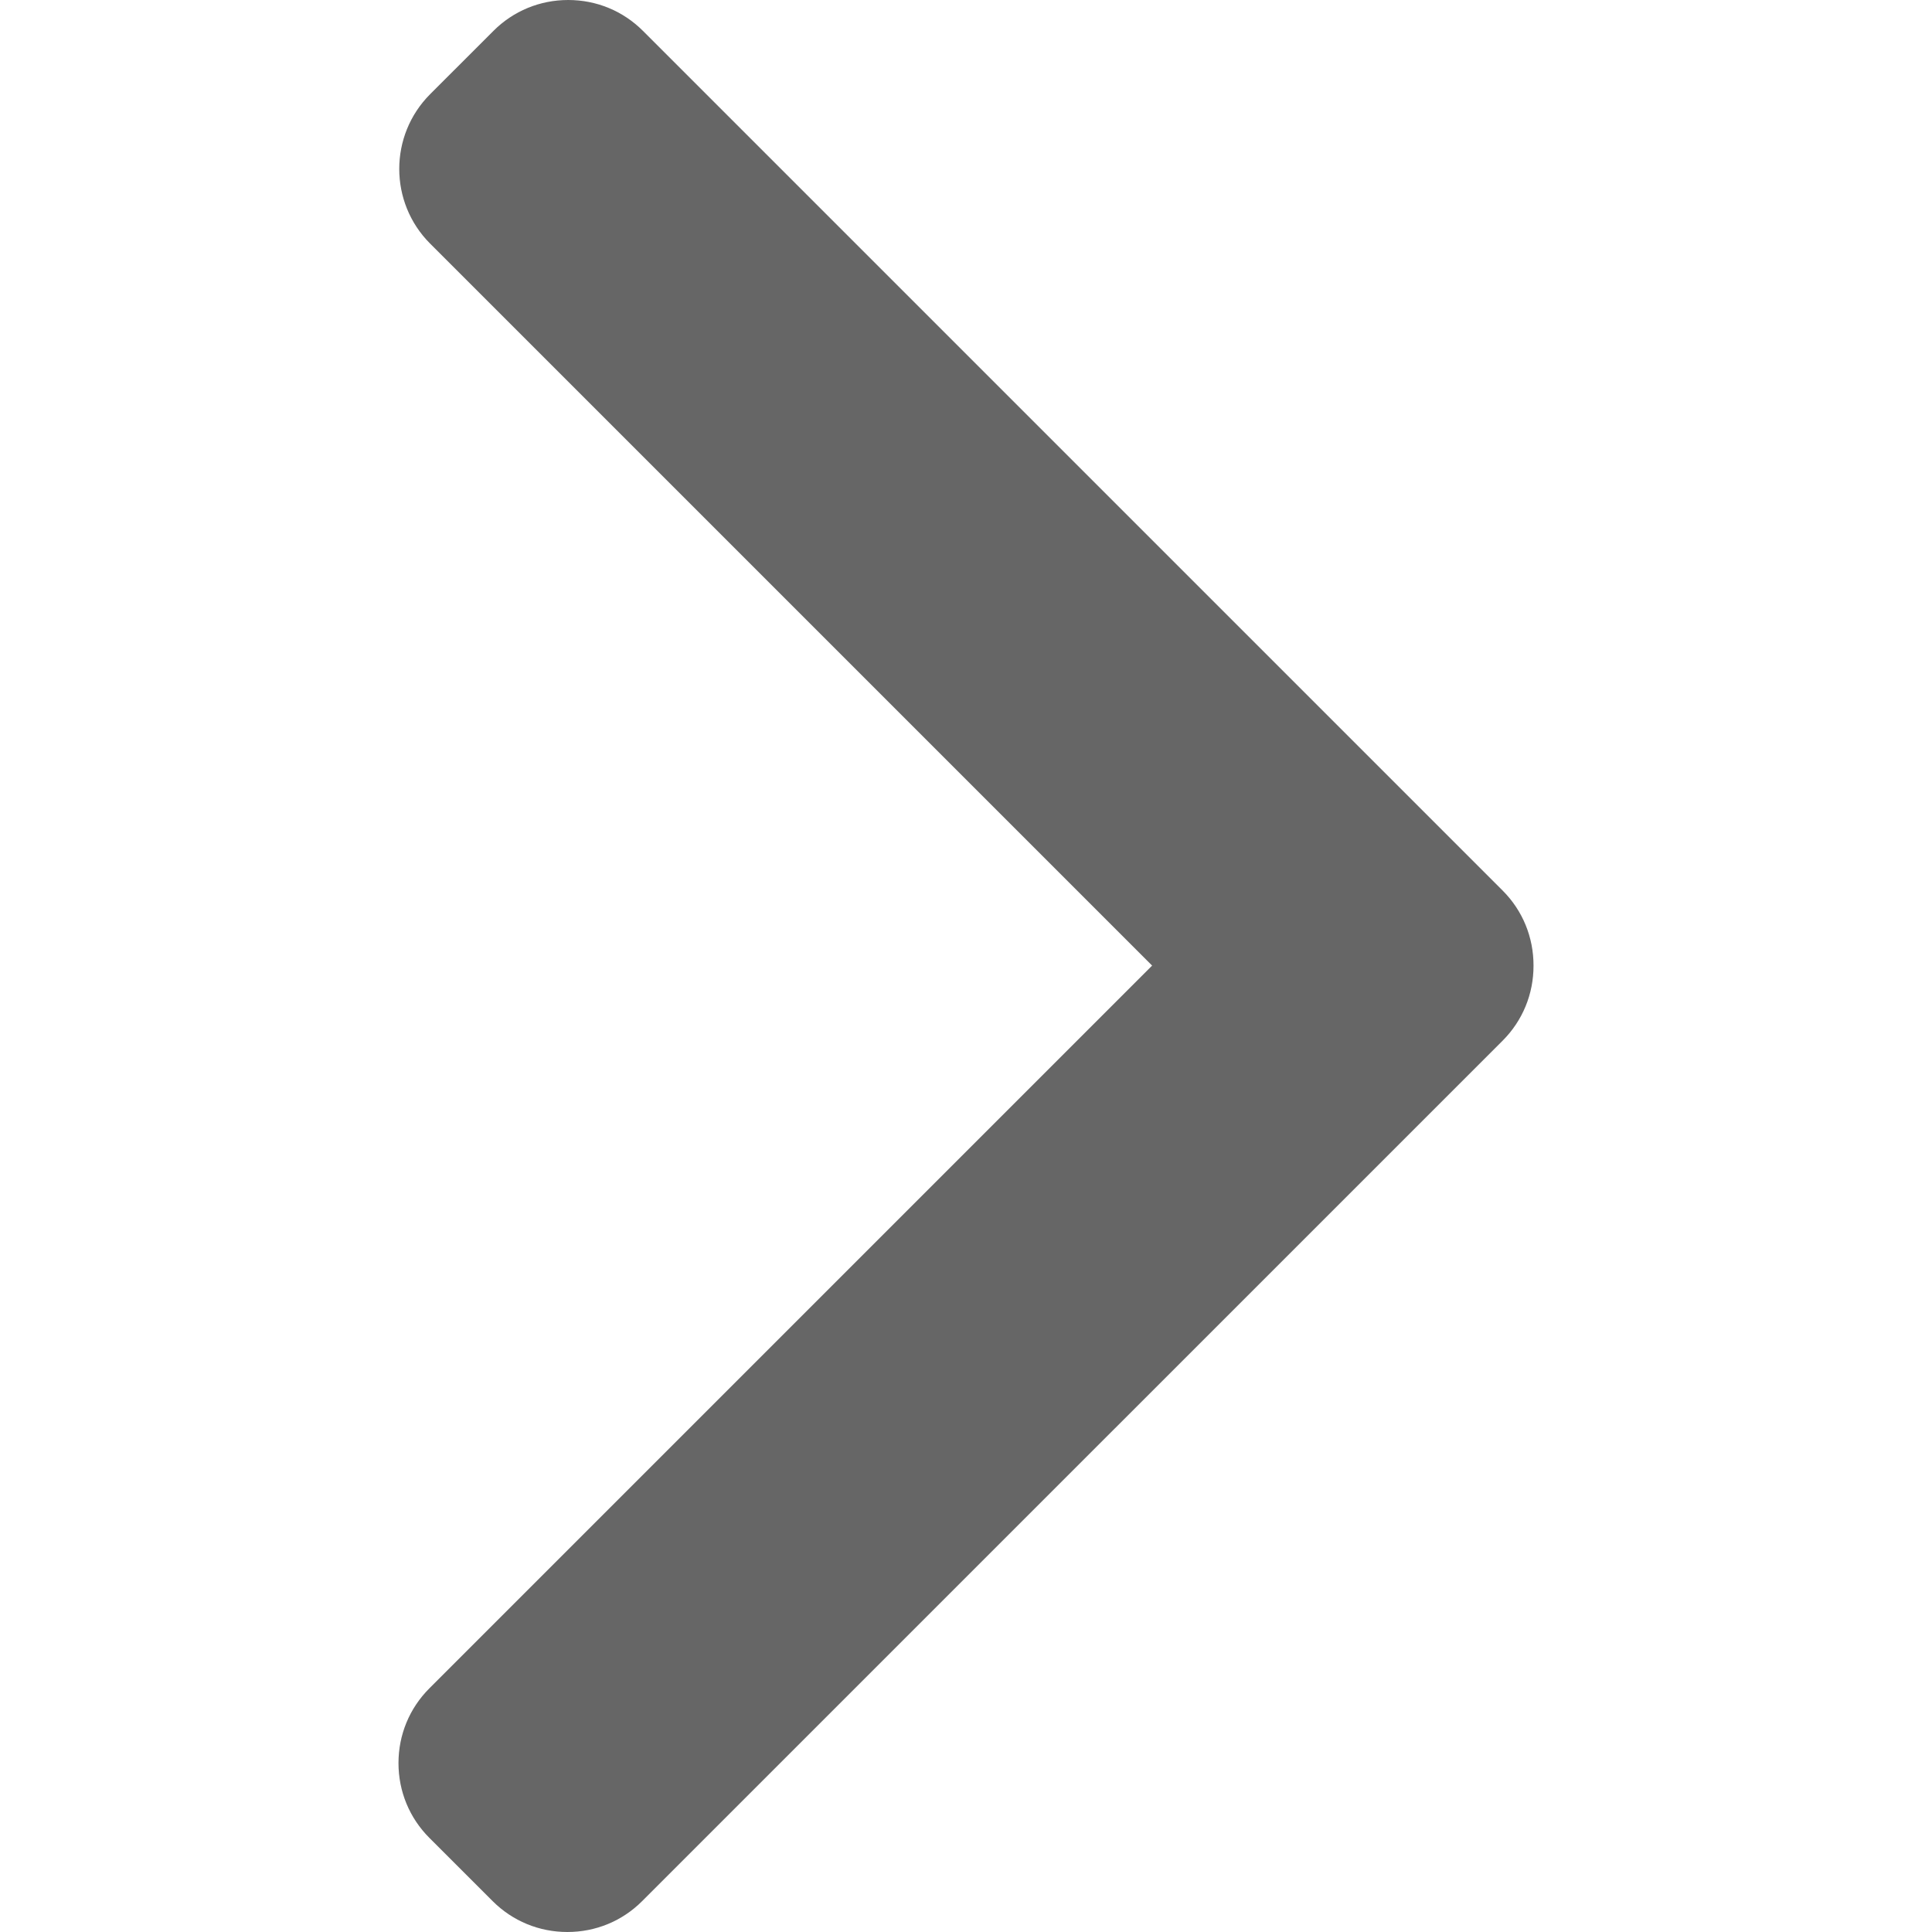
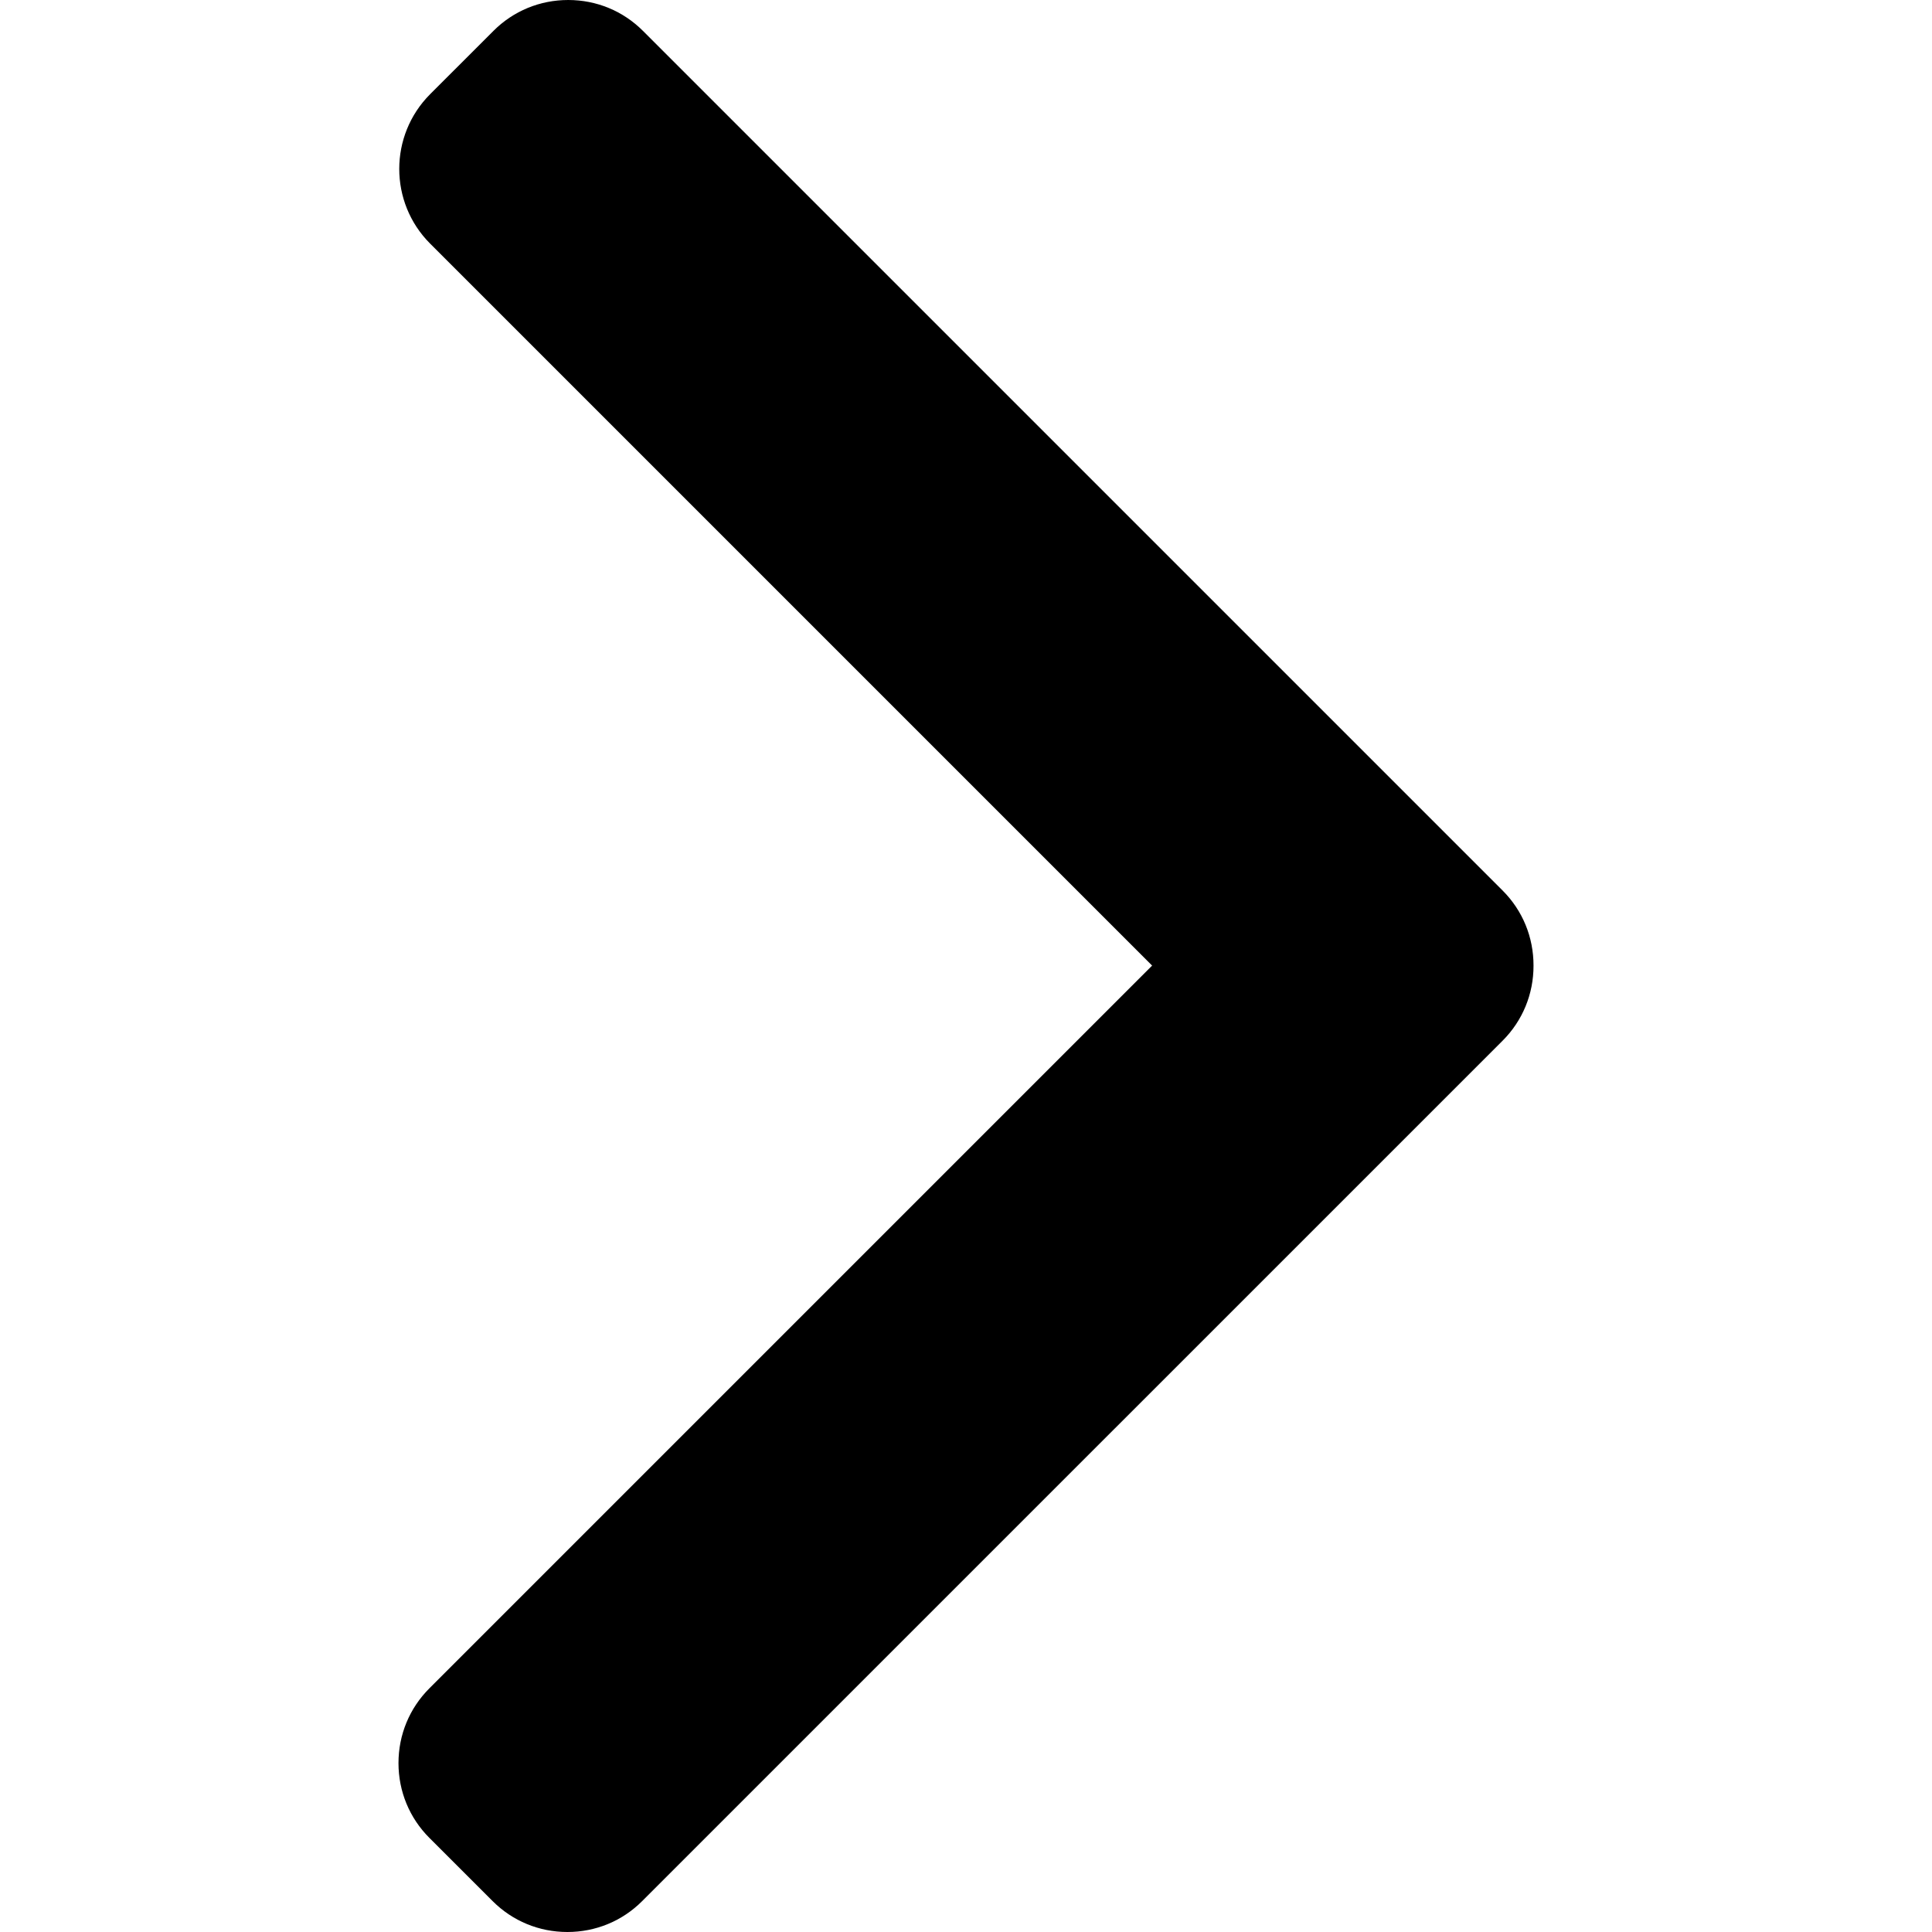
- <svg xmlns="http://www.w3.org/2000/svg" version="1.1" width="512" height="512" x="0" y="0" viewBox="0 0 492.004 492.004" style="enable-background:new 0 0 512 512" xml:space="preserve" class="" id="svg40">
-   <defs id="defs44" />
-   <g id="g38">
-     <g id="g6">
-       <g id="g4">
-         <path d="M382.678,226.804L163.73,7.86C158.666,2.792,151.906,0,144.698,0s-13.968,2.792-19.032,7.86l-16.124,16.12    c-10.492,10.504-10.492,27.576,0,38.064L293.398,245.9l-184.06,184.06c-5.064,5.068-7.86,11.824-7.86,19.028    c0,7.212,2.796,13.968,7.86,19.04l16.124,16.116c5.068,5.068,11.824,7.86,19.032,7.86s13.968-2.792,19.032-7.86L382.678,265    c5.076-5.084,7.864-11.872,7.848-19.088C390.542,238.668,387.754,231.884,382.678,226.804z" fill="#000000" data-original="#000000" style="fill:#666666;fill-opacity:1" class="" id="path2" />
+ <svg xmlns="http://www.w3.org/2000/svg" version="1.1" width="512" height="512" x="0" y="0" viewBox="0 0 492.004 492.004" style="enable-background:new 0 0 512 512" xml:space="preserve" class="">
+   <g>
+     <g>
+       <g>
+         <path d="M382.678,226.804L163.73,7.86C158.666,2.792,151.906,0,144.698,0s-13.968,2.792-19.032,7.86l-16.124,16.12    c-10.492,10.504-10.492,27.576,0,38.064L293.398,245.9l-184.06,184.06c-5.064,5.068-7.86,11.824-7.86,19.028    c0,7.212,2.796,13.968,7.86,19.04l16.124,16.116c5.068,5.068,11.824,7.86,19.032,7.86s13.968-2.792,19.032-7.86L382.678,265    c5.076-5.084,7.864-11.872,7.848-19.088C390.542,238.668,387.754,231.884,382.678,226.804z" fill="#000000" data-original="#000000" style="" class="" />
      </g>
    </g>
-     <g id="g8">
+     <g>
</g>
-     <g id="g10">
+     <g>
</g>
-     <g id="g12">
+     <g>
</g>
-     <g id="g14">
+     <g>
</g>
-     <g id="g16">
+     <g>
</g>
-     <g id="g18">
+     <g>
</g>
-     <g id="g20">
+     <g>
</g>
-     <g id="g22">
+     <g>
</g>
-     <g id="g24">
+     <g>
</g>
-     <g id="g26">
+     <g>
</g>
-     <g id="g28">
+     <g>
</g>
-     <g id="g30">
+     <g>
</g>
-     <g id="g32">
+     <g>
</g>
-     <g id="g34">
+     <g>
</g>
-     <g id="g36">
+     <g>
</g>
  </g>
</svg>
